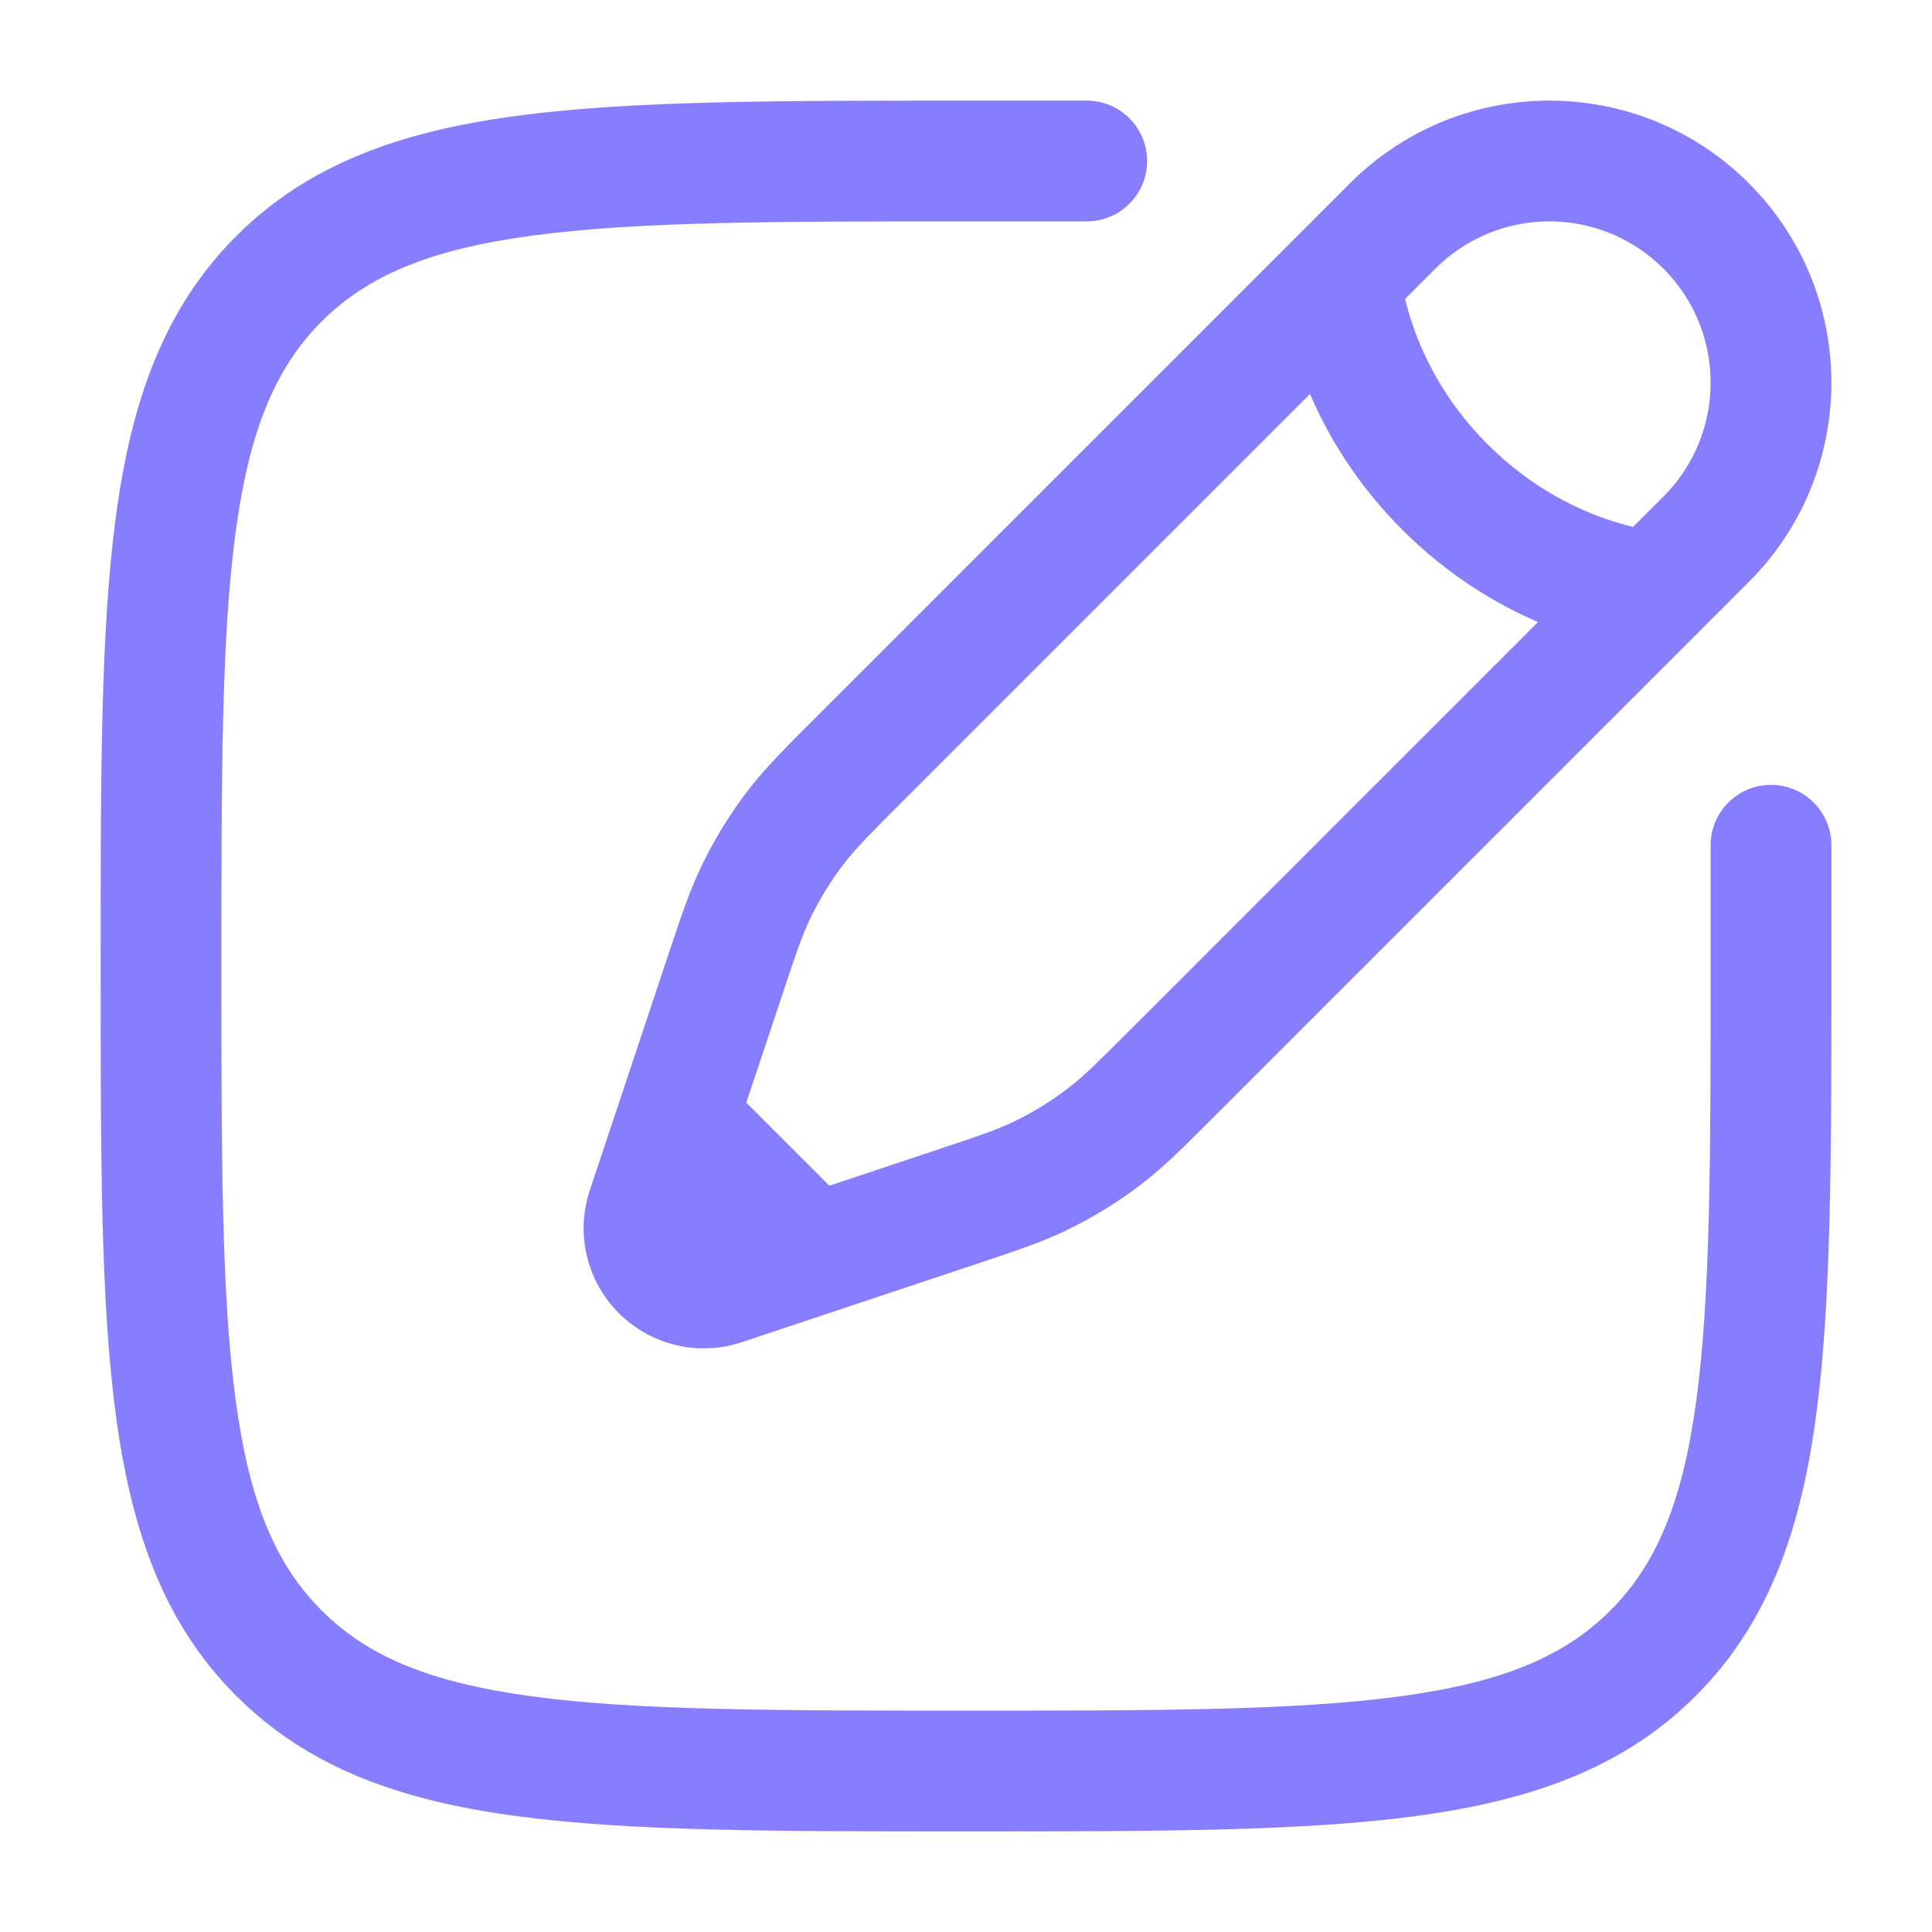
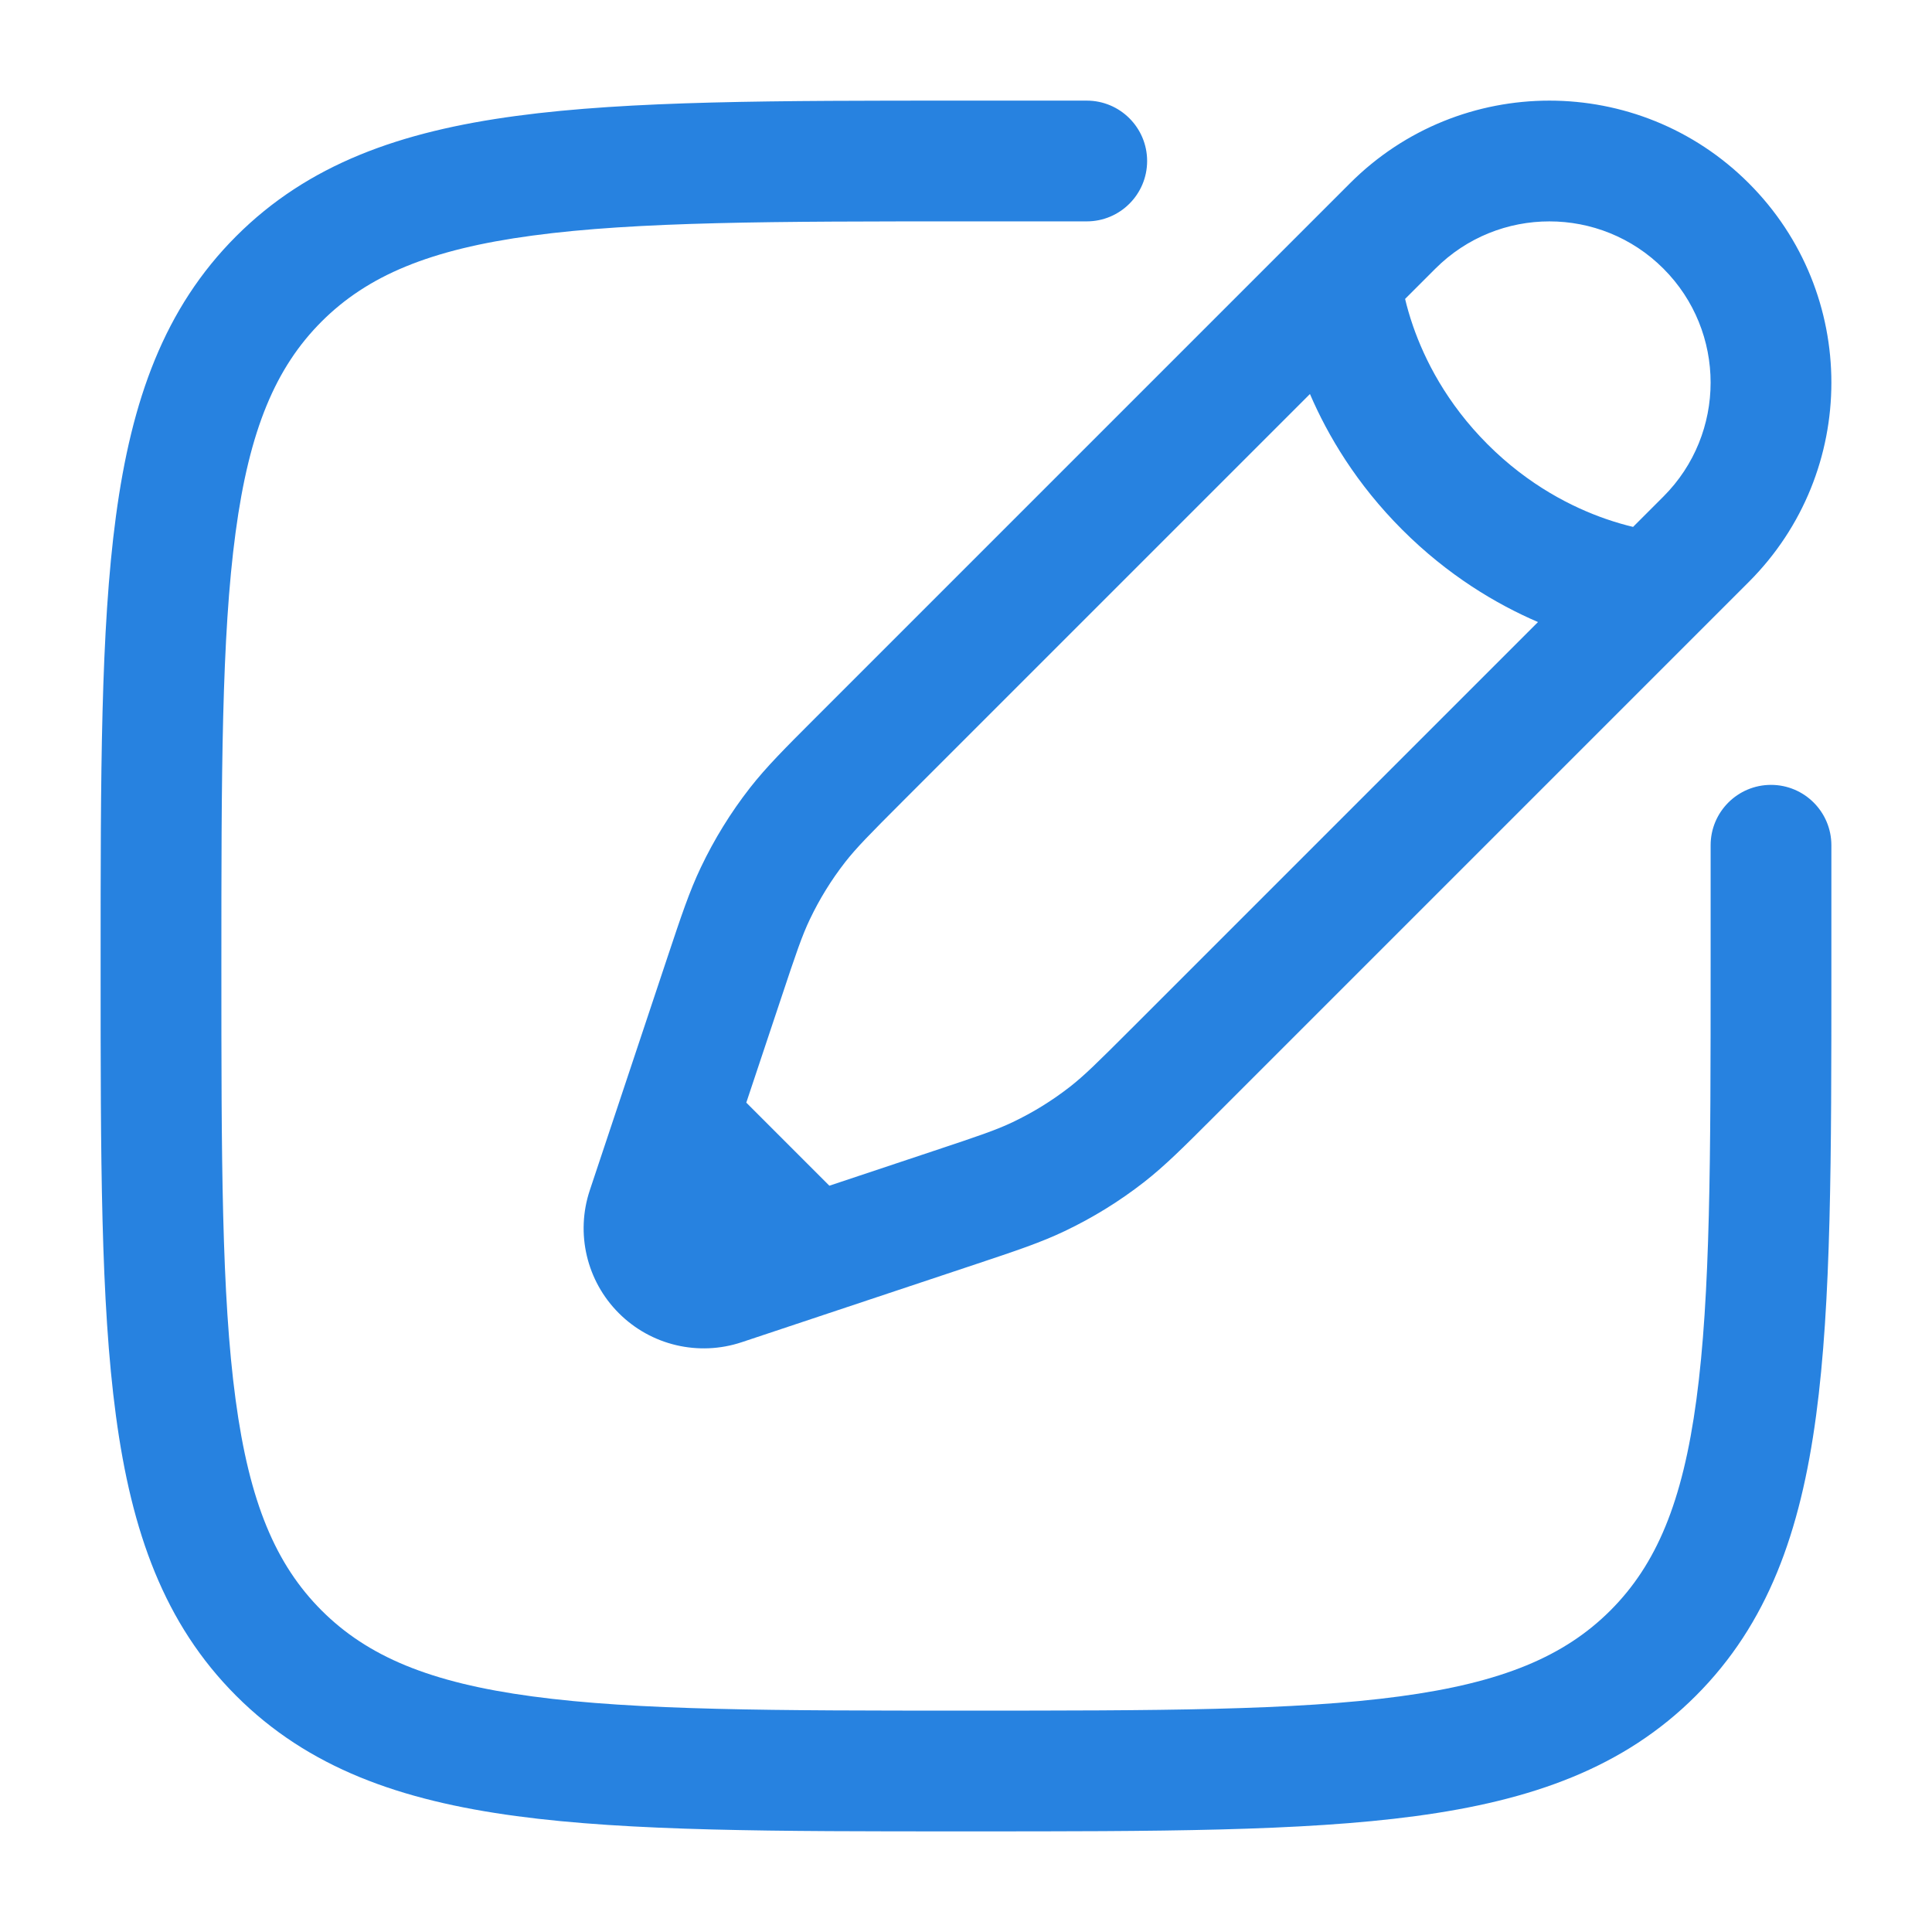
<svg xmlns="http://www.w3.org/2000/svg" width="36" height="36" viewBox="0 0 36 36" fill="none">
-   <path fill-rule="evenodd" clip-rule="evenodd" d="M17.914 1.875H20.25C20.871 1.875 21.375 2.379 21.375 3C21.375 3.621 20.871 4.125 20.25 4.125H18C14.433 4.125 11.87 4.127 9.92 4.39C8.003 4.647 6.847 5.138 5.992 5.992C5.138 6.847 4.647 8.003 4.39 9.92C4.127 11.87 4.125 14.433 4.125 18C4.125 21.567 4.127 24.13 4.39 26.08C4.647 27.997 5.138 29.153 5.992 30.008C6.847 30.862 8.003 31.353 9.92 31.61C11.87 31.873 14.433 31.875 18 31.875C21.567 31.875 24.13 31.873 26.08 31.61C27.997 31.353 29.153 30.862 30.008 30.008C30.862 29.153 31.353 27.997 31.61 26.08C31.873 24.13 31.875 21.567 31.875 18V15.75C31.875 15.129 32.379 14.625 33 14.625C33.621 14.625 34.125 15.129 34.125 15.75V18.086C34.125 21.549 34.125 24.262 33.84 26.379C33.549 28.547 32.941 30.257 31.599 31.599C30.257 32.941 28.547 33.549 26.379 33.84C24.262 34.125 21.549 34.125 18.086 34.125H17.914C14.451 34.125 11.738 34.125 9.621 33.84C7.453 33.549 5.743 32.941 4.401 31.599C3.059 30.257 2.451 28.547 2.16 26.379C1.875 24.262 1.875 21.549 1.875 18.086V17.914C1.875 14.451 1.875 11.738 2.16 9.621C2.451 7.453 3.059 5.743 4.401 4.401C5.743 3.059 7.453 2.451 9.621 2.16C11.738 1.875 14.451 1.875 17.914 1.875ZM25.156 3.414C27.208 1.362 30.534 1.362 32.586 3.414C34.638 5.466 34.638 8.792 32.586 10.844L22.614 20.816C22.057 21.373 21.708 21.722 21.319 22.026C20.86 22.384 20.364 22.69 19.839 22.94C19.393 23.153 18.925 23.309 18.178 23.558L13.821 25.01C13.017 25.278 12.13 25.069 11.531 24.469C10.931 23.87 10.722 22.983 10.99 22.179L12.442 17.822C12.691 17.075 12.847 16.607 13.06 16.161C13.31 15.636 13.616 15.14 13.974 14.681C14.278 14.292 14.627 13.943 15.184 13.386L25.156 3.414ZM30.995 5.005C29.822 3.832 27.92 3.832 26.747 5.005L26.182 5.57C26.216 5.714 26.264 5.885 26.33 6.076C26.545 6.696 26.952 7.512 27.72 8.28C28.488 9.048 29.304 9.455 29.924 9.67C30.115 9.736 30.286 9.784 30.43 9.818L30.995 9.253C32.168 8.08 32.168 6.178 30.995 5.005ZM28.658 11.591C27.884 11.258 26.982 10.724 26.129 9.871C25.276 9.018 24.742 8.116 24.409 7.342L16.826 14.925C16.201 15.55 15.957 15.798 15.748 16.065C15.491 16.395 15.271 16.751 15.091 17.129C14.945 17.434 14.833 17.764 14.554 18.603L13.906 20.546L15.454 22.094L17.397 21.446C18.236 21.167 18.566 21.055 18.871 20.909C19.249 20.729 19.605 20.509 19.935 20.252C20.202 20.044 20.45 19.799 21.075 19.174L28.658 11.591Z" fill="#877EFF" />
+   <path fill-rule="evenodd" clip-rule="evenodd" d="M17.914 1.875H20.25C20.871 1.875 21.375 2.379 21.375 3C21.375 3.621 20.871 4.125 20.25 4.125H18C14.433 4.125 11.87 4.127 9.92 4.39C8.003 4.647 6.847 5.138 5.992 5.992C5.138 6.847 4.647 8.003 4.39 9.92C4.127 11.87 4.125 14.433 4.125 18C4.125 21.567 4.127 24.13 4.39 26.08C4.647 27.997 5.138 29.153 5.992 30.008C6.847 30.862 8.003 31.353 9.92 31.61C11.87 31.873 14.433 31.875 18 31.875C21.567 31.875 24.13 31.873 26.08 31.61C27.997 31.353 29.153 30.862 30.008 30.008C30.862 29.153 31.353 27.997 31.61 26.08C31.873 24.13 31.875 21.567 31.875 18V15.75C31.875 15.129 32.379 14.625 33 14.625C33.621 14.625 34.125 15.129 34.125 15.75V18.086C34.125 21.549 34.125 24.262 33.84 26.379C33.549 28.547 32.941 30.257 31.599 31.599C30.257 32.941 28.547 33.549 26.379 33.84C24.262 34.125 21.549 34.125 18.086 34.125H17.914C14.451 34.125 11.738 34.125 9.621 33.84C7.453 33.549 5.743 32.941 4.401 31.599C3.059 30.257 2.451 28.547 2.16 26.379C1.875 24.262 1.875 21.549 1.875 18.086V17.914C1.875 14.451 1.875 11.738 2.16 9.621C2.451 7.453 3.059 5.743 4.401 4.401C5.743 3.059 7.453 2.451 9.621 2.16C11.738 1.875 14.451 1.875 17.914 1.875ZM25.156 3.414C27.208 1.362 30.534 1.362 32.586 3.414C34.638 5.466 34.638 8.792 32.586 10.844L22.614 20.816C22.057 21.373 21.708 21.722 21.319 22.026C20.86 22.384 20.364 22.69 19.839 22.94C19.393 23.153 18.925 23.309 18.178 23.558L13.821 25.01C13.017 25.278 12.13 25.069 11.531 24.469C10.931 23.87 10.722 22.983 10.99 22.179L12.442 17.822C12.691 17.075 12.847 16.607 13.06 16.161C13.31 15.636 13.616 15.14 13.974 14.681C14.278 14.292 14.627 13.943 15.184 13.386L25.156 3.414ZM30.995 5.005C29.822 3.832 27.92 3.832 26.747 5.005L26.182 5.57C26.216 5.714 26.264 5.885 26.33 6.076C26.545 6.696 26.952 7.512 27.72 8.28C28.488 9.048 29.304 9.455 29.924 9.67C30.115 9.736 30.286 9.784 30.43 9.818L30.995 9.253C32.168 8.08 32.168 6.178 30.995 5.005ZM28.658 11.591C27.884 11.258 26.982 10.724 26.129 9.871C25.276 9.018 24.742 8.116 24.409 7.342L16.826 14.925C16.201 15.55 15.957 15.798 15.748 16.065C15.491 16.395 15.271 16.751 15.091 17.129C14.945 17.434 14.833 17.764 14.554 18.603L13.906 20.546L15.454 22.094L17.397 21.446C18.236 21.167 18.566 21.055 18.871 20.909C19.249 20.729 19.605 20.509 19.935 20.252C20.202 20.044 20.45 19.799 21.075 19.174L28.658 11.591Z" fill="#2782E0" />
</svg>
